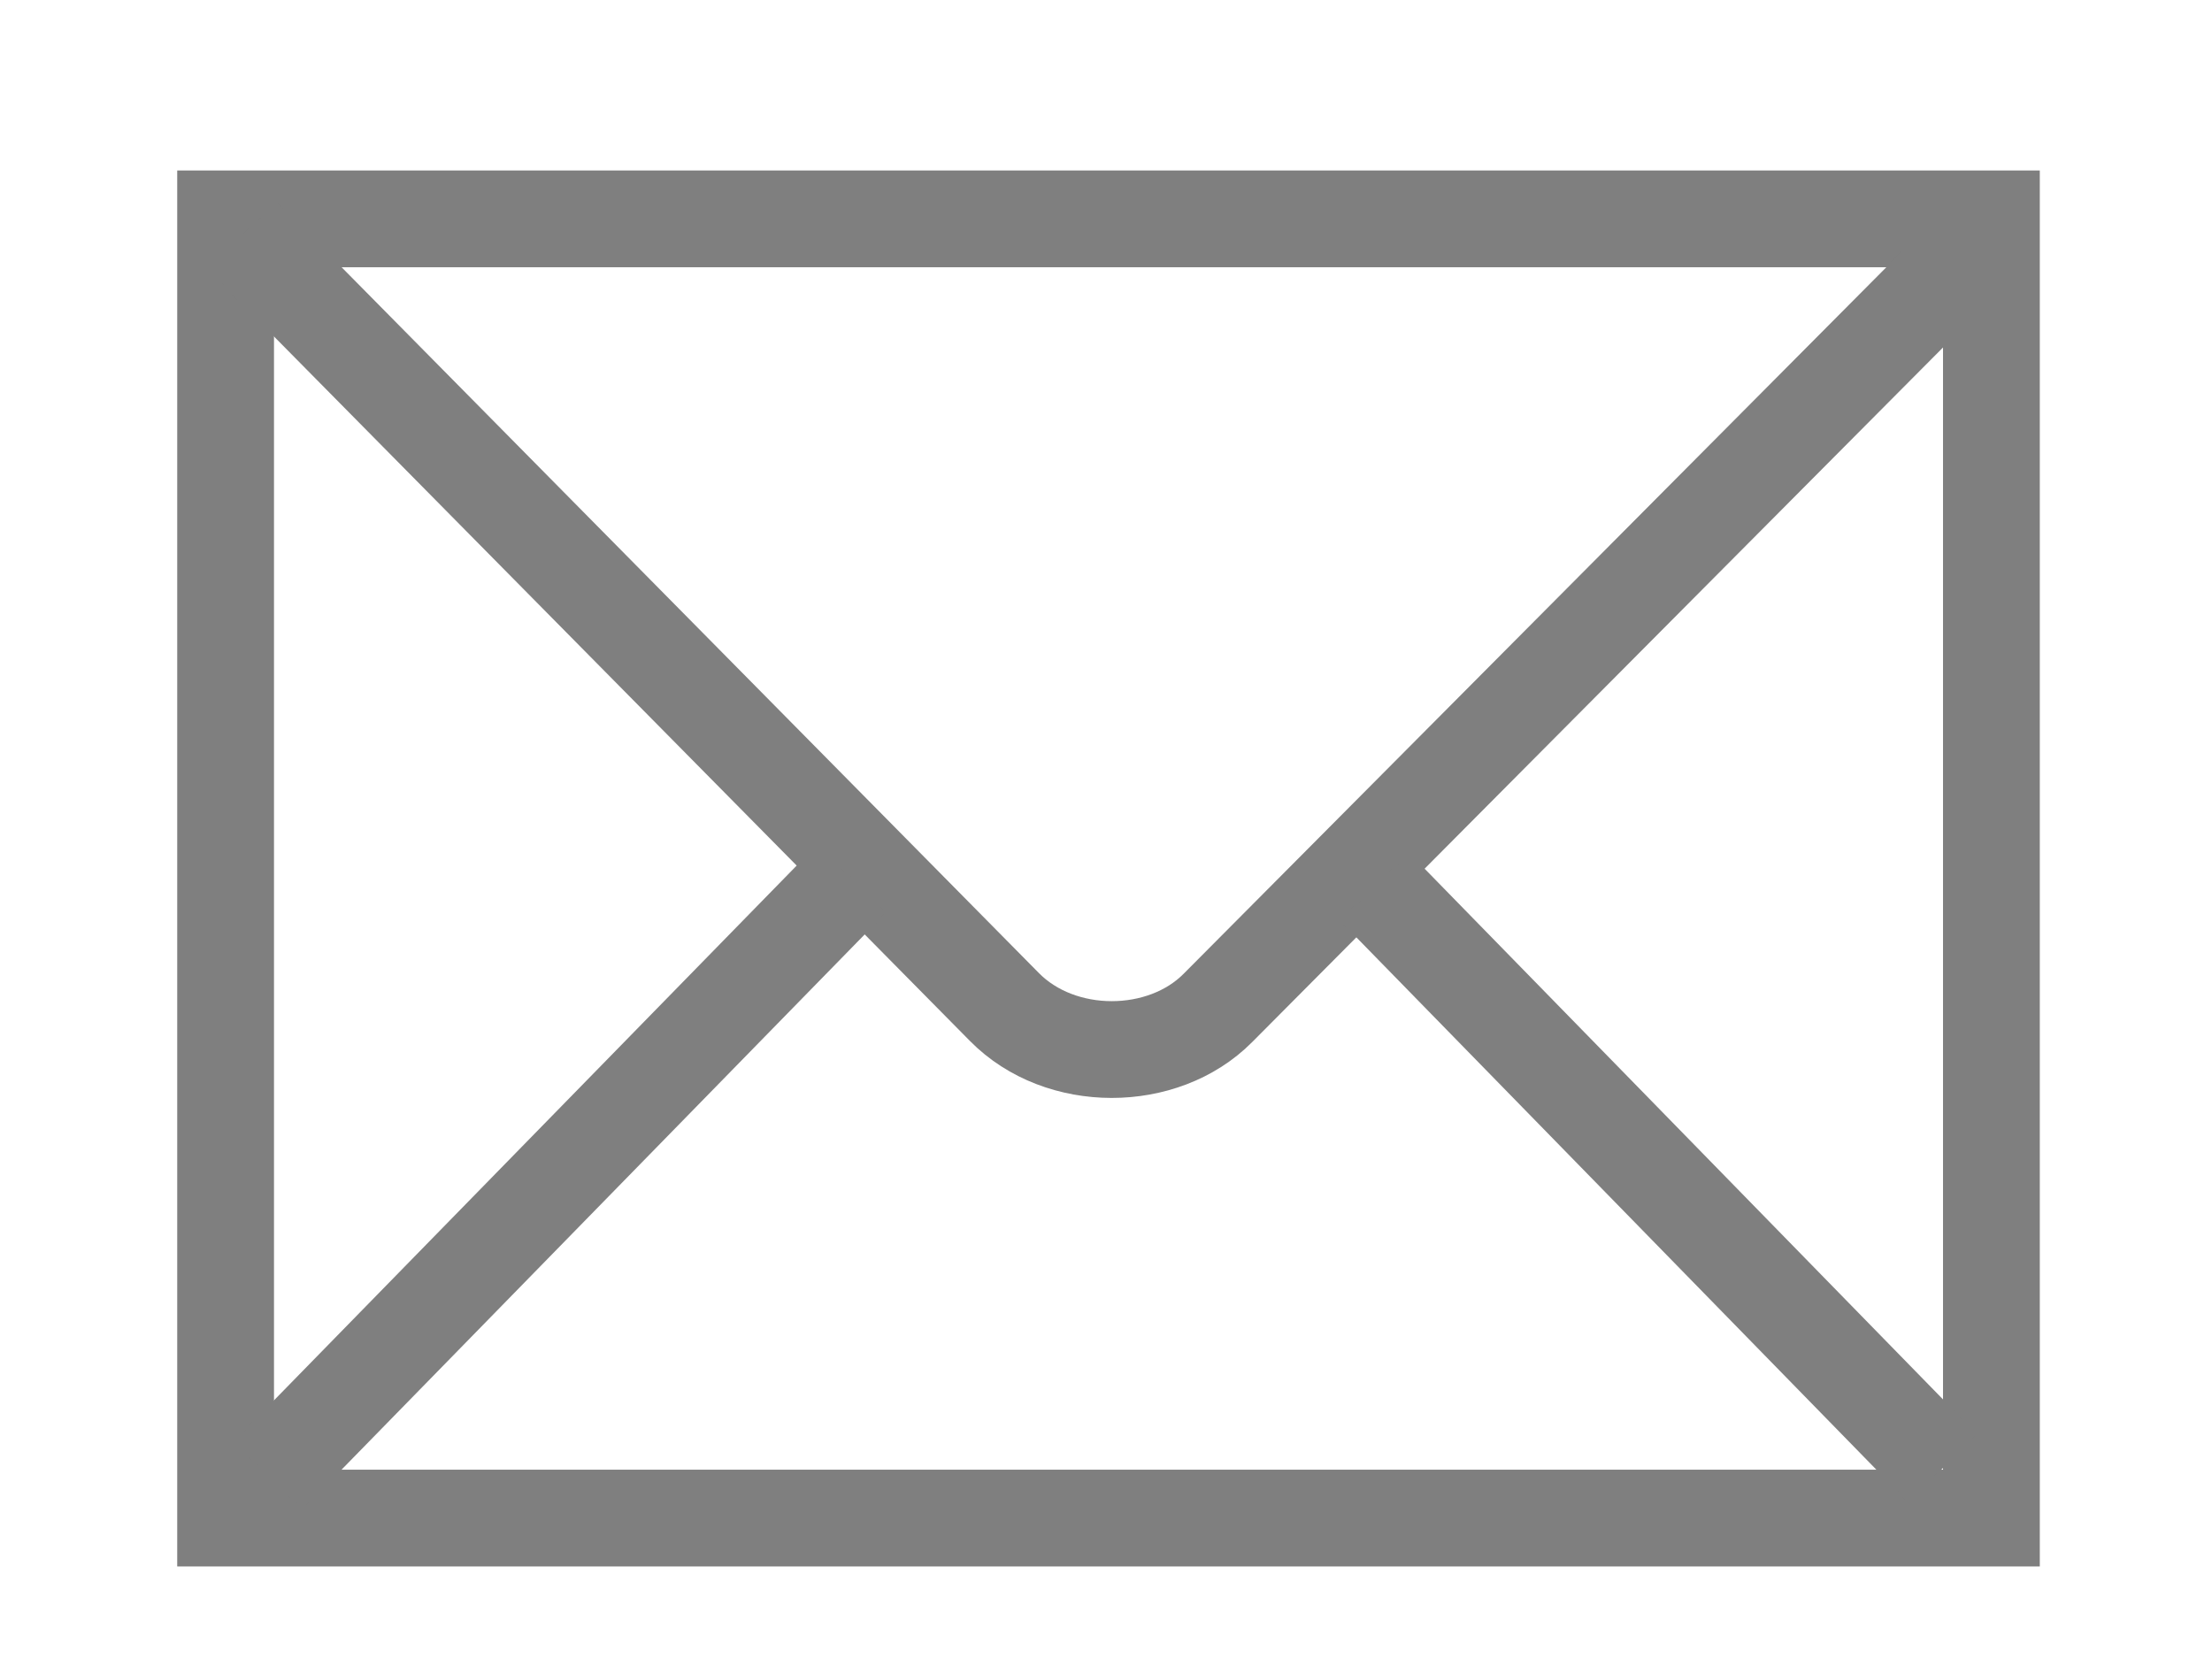
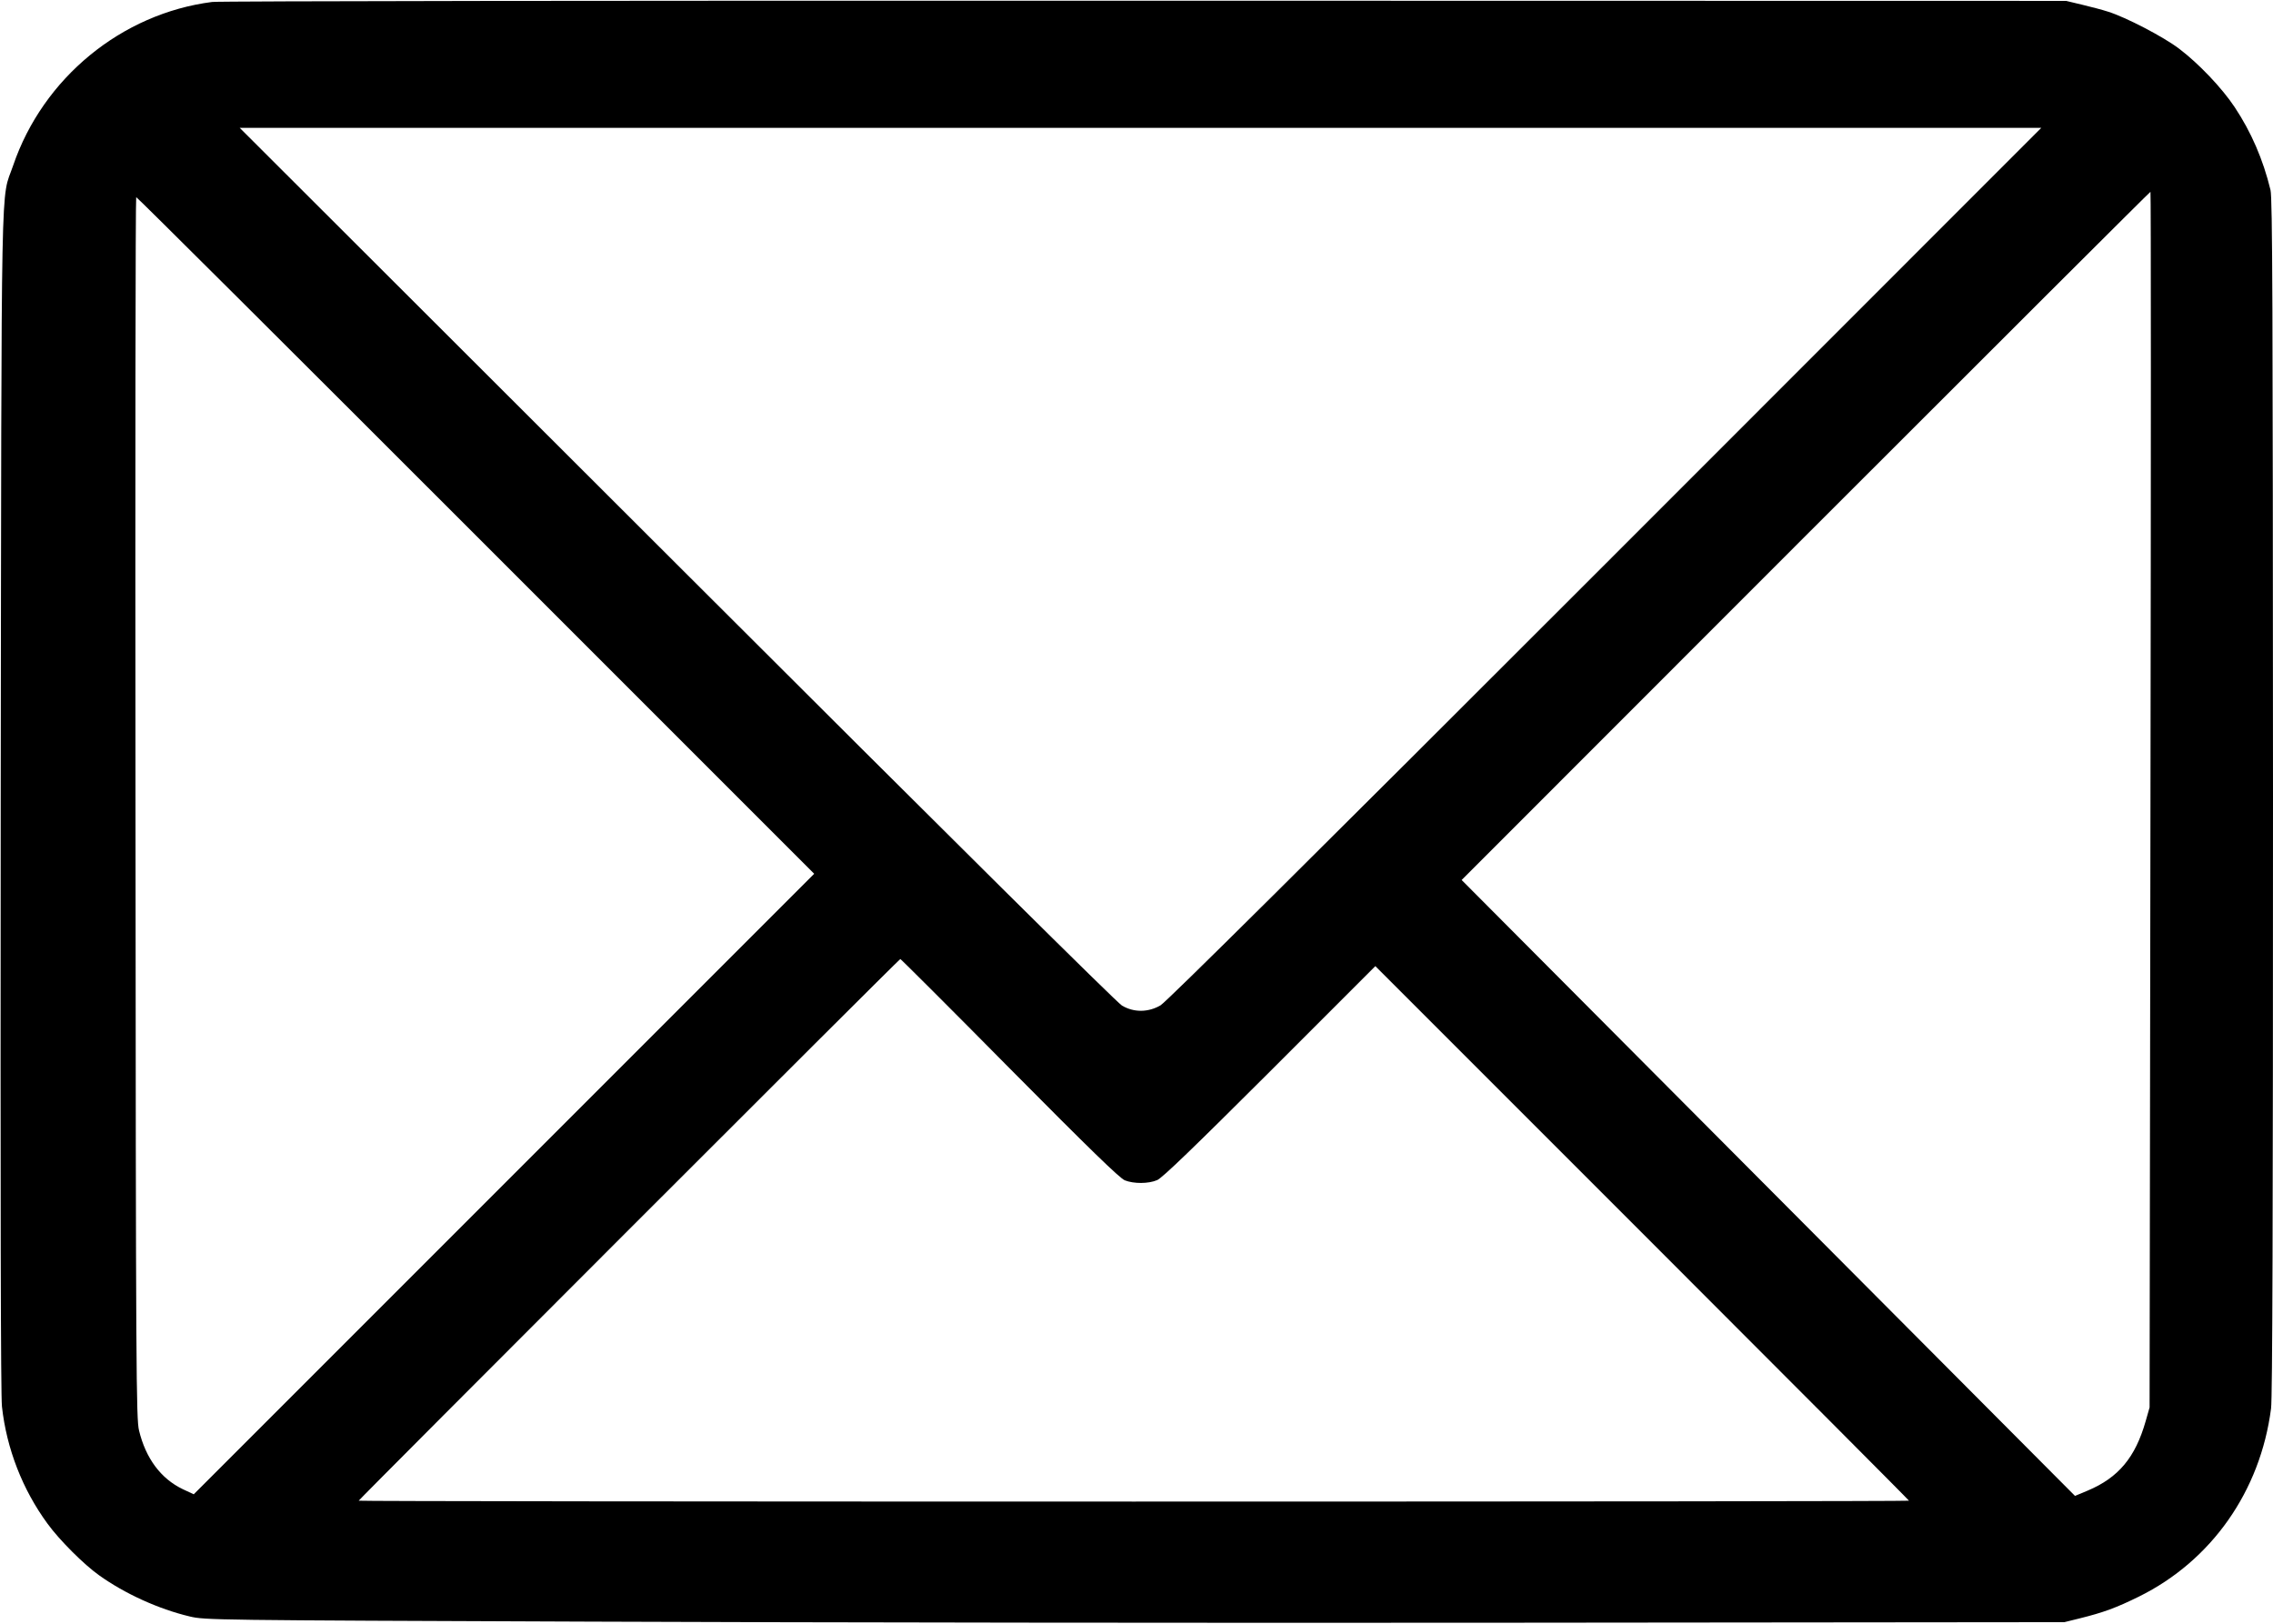
- <svg xmlns="http://www.w3.org/2000/svg" width="640" height="480">
-   <g>
-     <g id="g3315">
-       <g id="g3317">
-         <path fill="none" stroke="#7f7f7f" stroke-width="28" stroke-miterlimit="10" id="path3319" d="m65.275,439.225l510.9,0l0,-375.9l-510.9,0l0,375.9z" />
-         <path fill="none" stroke="#7f7f7f" stroke-width="28" stroke-miterlimit="10" id="path3321" d="m70.075,68.125l220.5,223.2c16.218,16.503 45.942,16.308 61.8,0.3l220.5,-221.7" />
-         <path fill="none" stroke="#7f7f7f" stroke-width="28" stroke-miterlimit="10" id="path3323" d="m77.575,426.925l168.9,-172.8" />
-         <path fill="none" stroke="#7f7f7f" stroke-width="28" stroke-miterlimit="10" id="path3325" d="m562.075,424.825l-164.4,-168.3" />
-       </g>
-     </g>
+ <svg xmlns="http://www.w3.org/2000/svg" version="1.0" width="1280pt" height="914pt" viewBox="0 0 1280 914" preserveAspectRatio="xMidYMid meet">
+   <g transform="translate(0,914) scale(0.1,-0.1)" fill="#000000" stroke="none">
+     <path d="M1195 9129 c-510 -65 -953 -428 -1121 -921 -71 -209 -65 100 -70 -3578 -2 -2270 0 -3345 7 -3410 26 -237 116 -468 257 -660 66 -91 204 -229 290 -290 144 -103 334 -190 511 -232 85 -20 117 -21 2261 -29 1196 -5 3552 -8 5235 -6 l3060 3 85 21 c137 34 207 60 335 123 409 202 684 594 744 1059 8 59 11 1079 11 3445 -1 2774 -3 3371 -14 3416 -42 173 -109 327 -202 467 -71 107 -203 246 -313 329 -88 67 -300 177 -399 208 -30 10 -95 27 -145 39 l-92 22 -5185 1 c-2961 1 -5215 -2 -5255 -7z m7845 -3165 c-1678 -1678 -2471 -2465 -2505 -2485 -69 -40 -150 -41 -217 -1 -29 17 -948 928 -2507 2485 l-2461 2457 5072 0 5073 0 -2455 -2456z m3070 -1326 l-5 -3423 -22 -77 c-58 -204 -153 -318 -326 -391 l-72 -30 -1727 1734 -1727 1734 1937 1938 c1065 1065 1939 1937 1942 1937 3 0 3 -1540 0 -3422z m-9430 1487 l1905 -1905 -1747 -1747 -1747 -1747 -62 29 c-123 59 -208 173 -246 330 -16 65 -18 301 -20 3508 -2 1890 0 3437 4 3437 5 0 865 -857 1913 -1905z m3005 -3000 c451 -455 620 -619 649 -631 50 -20 133 -20 182 1 28 11 207 184 634 610 l595 595 1503 -1503 c826 -826 1502 -1504 1502 -1507 0 -3 -1964 -5 -4365 -5 -2401 0 -4365 2 -4365 5 0 6 3043 3050 3050 3050 3 0 280 -276 615 -615z" />
  </g>
</svg>
